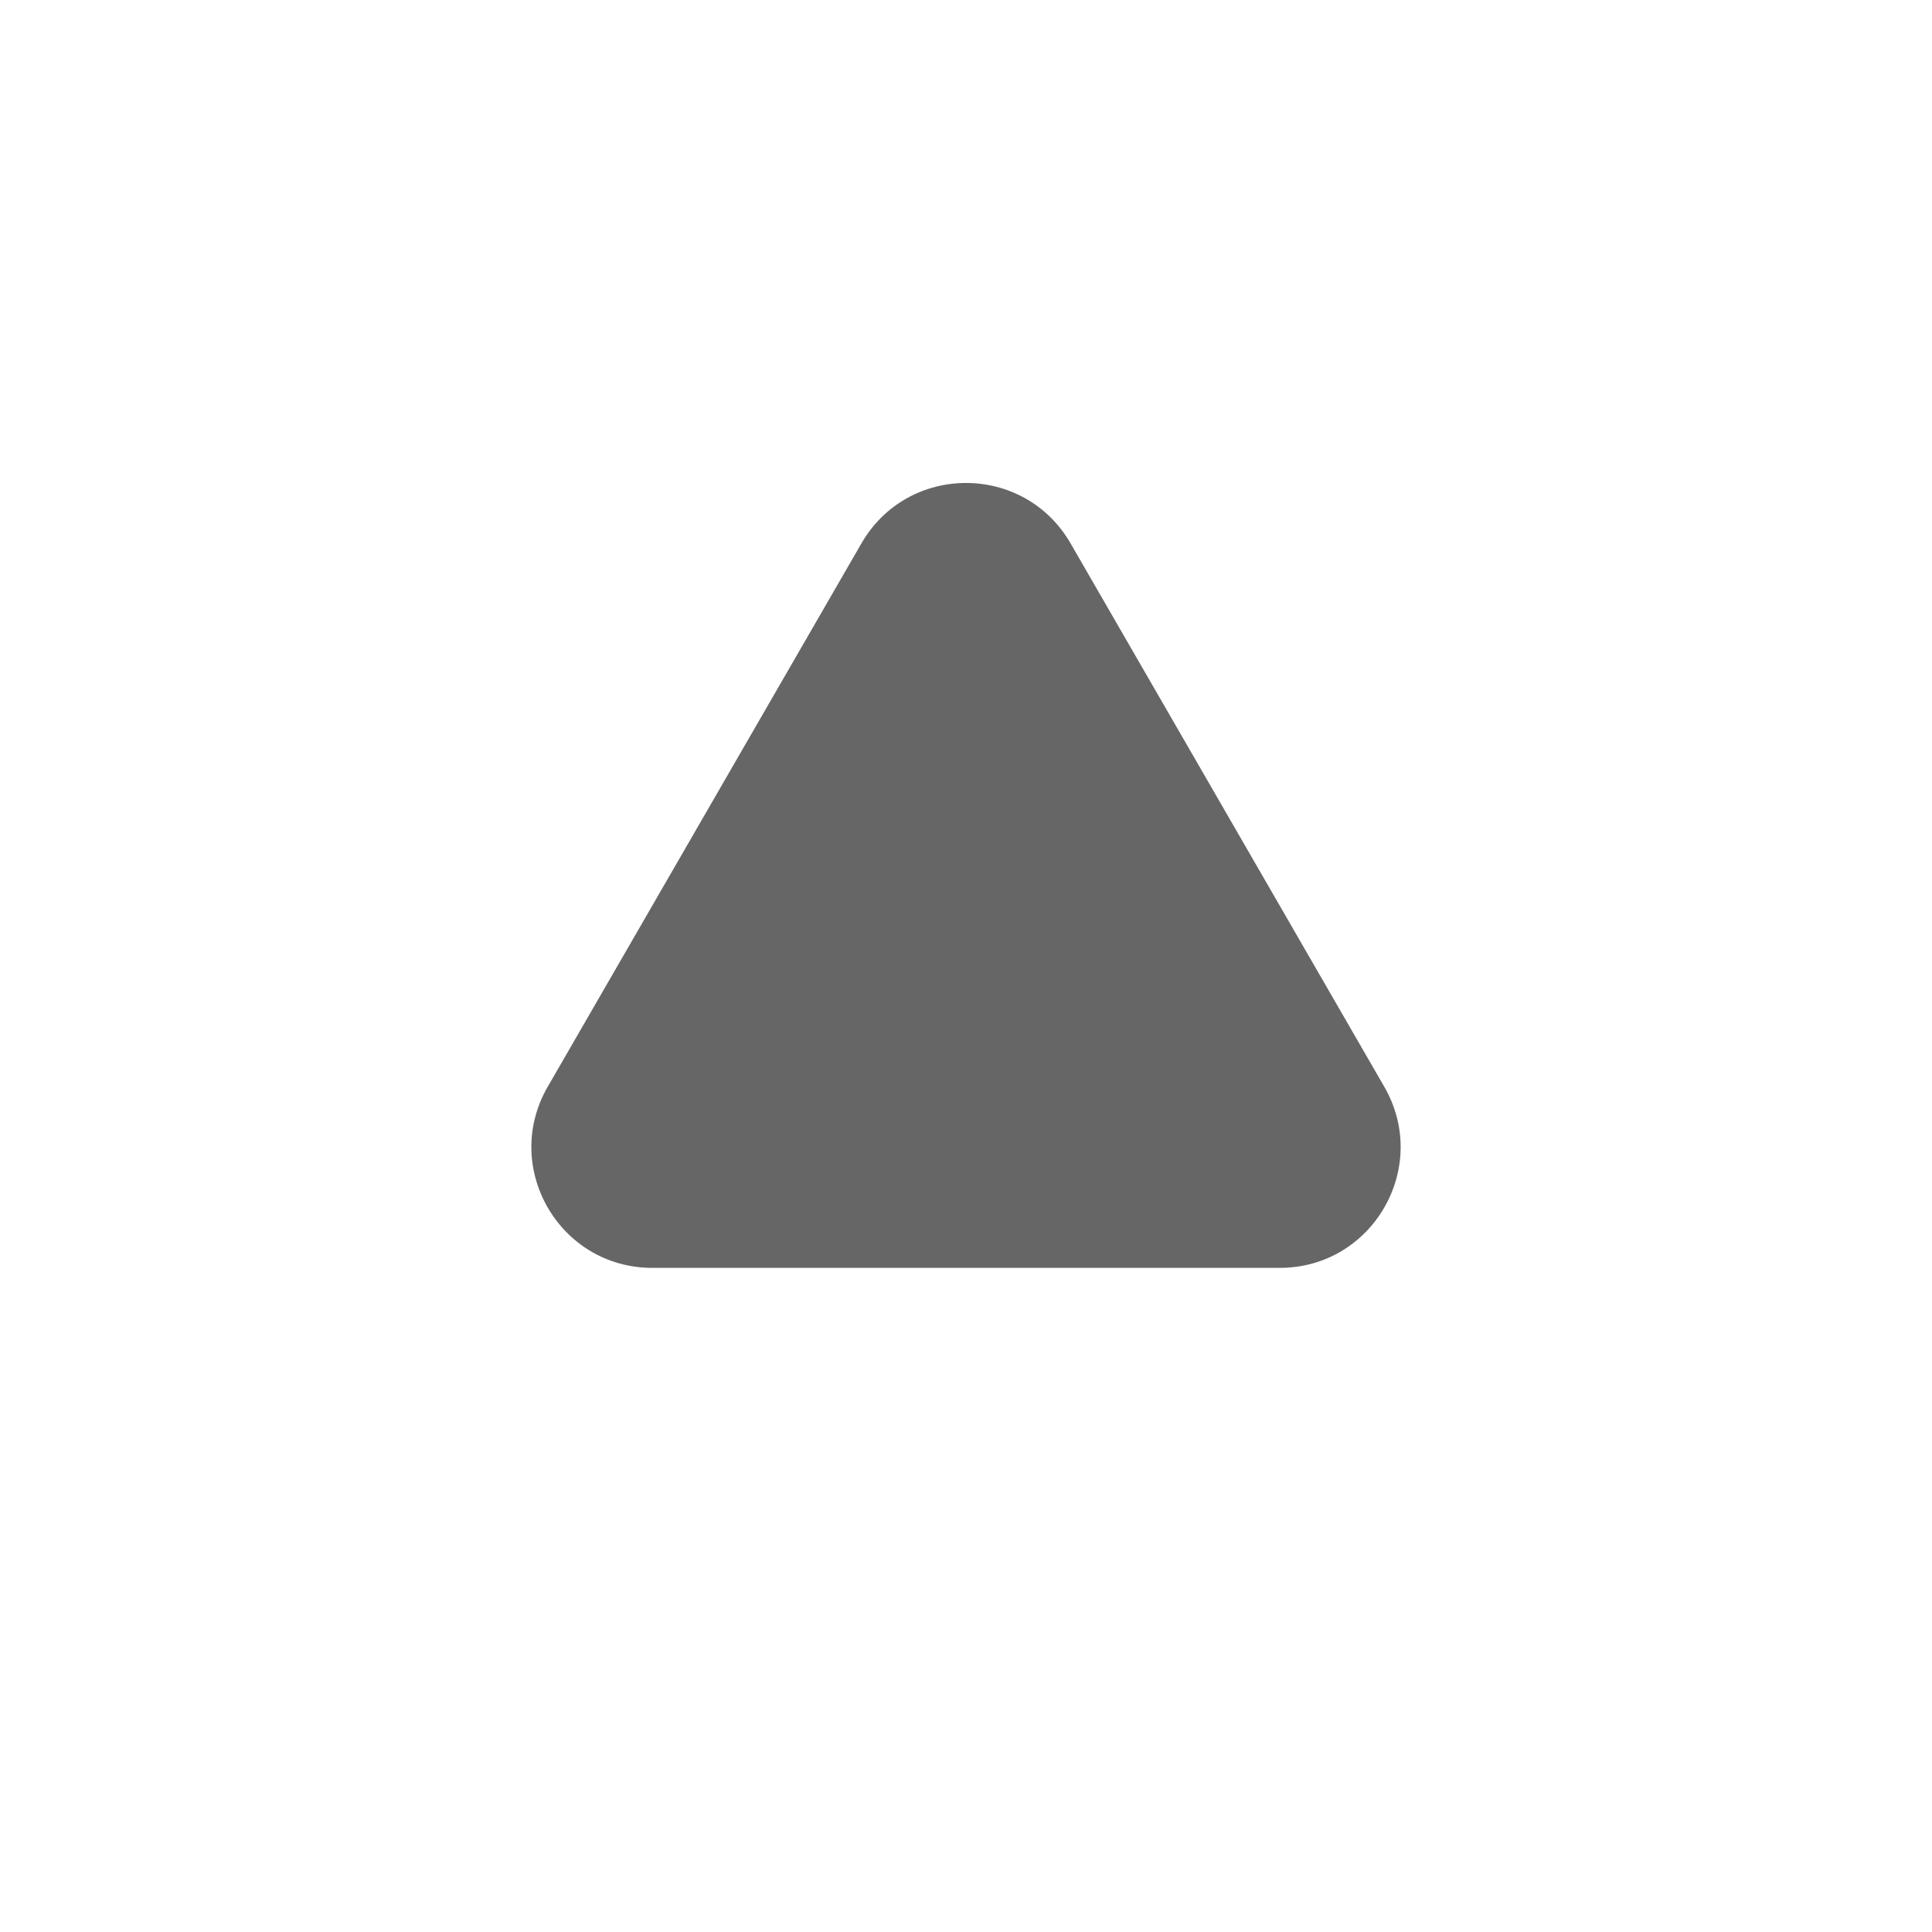
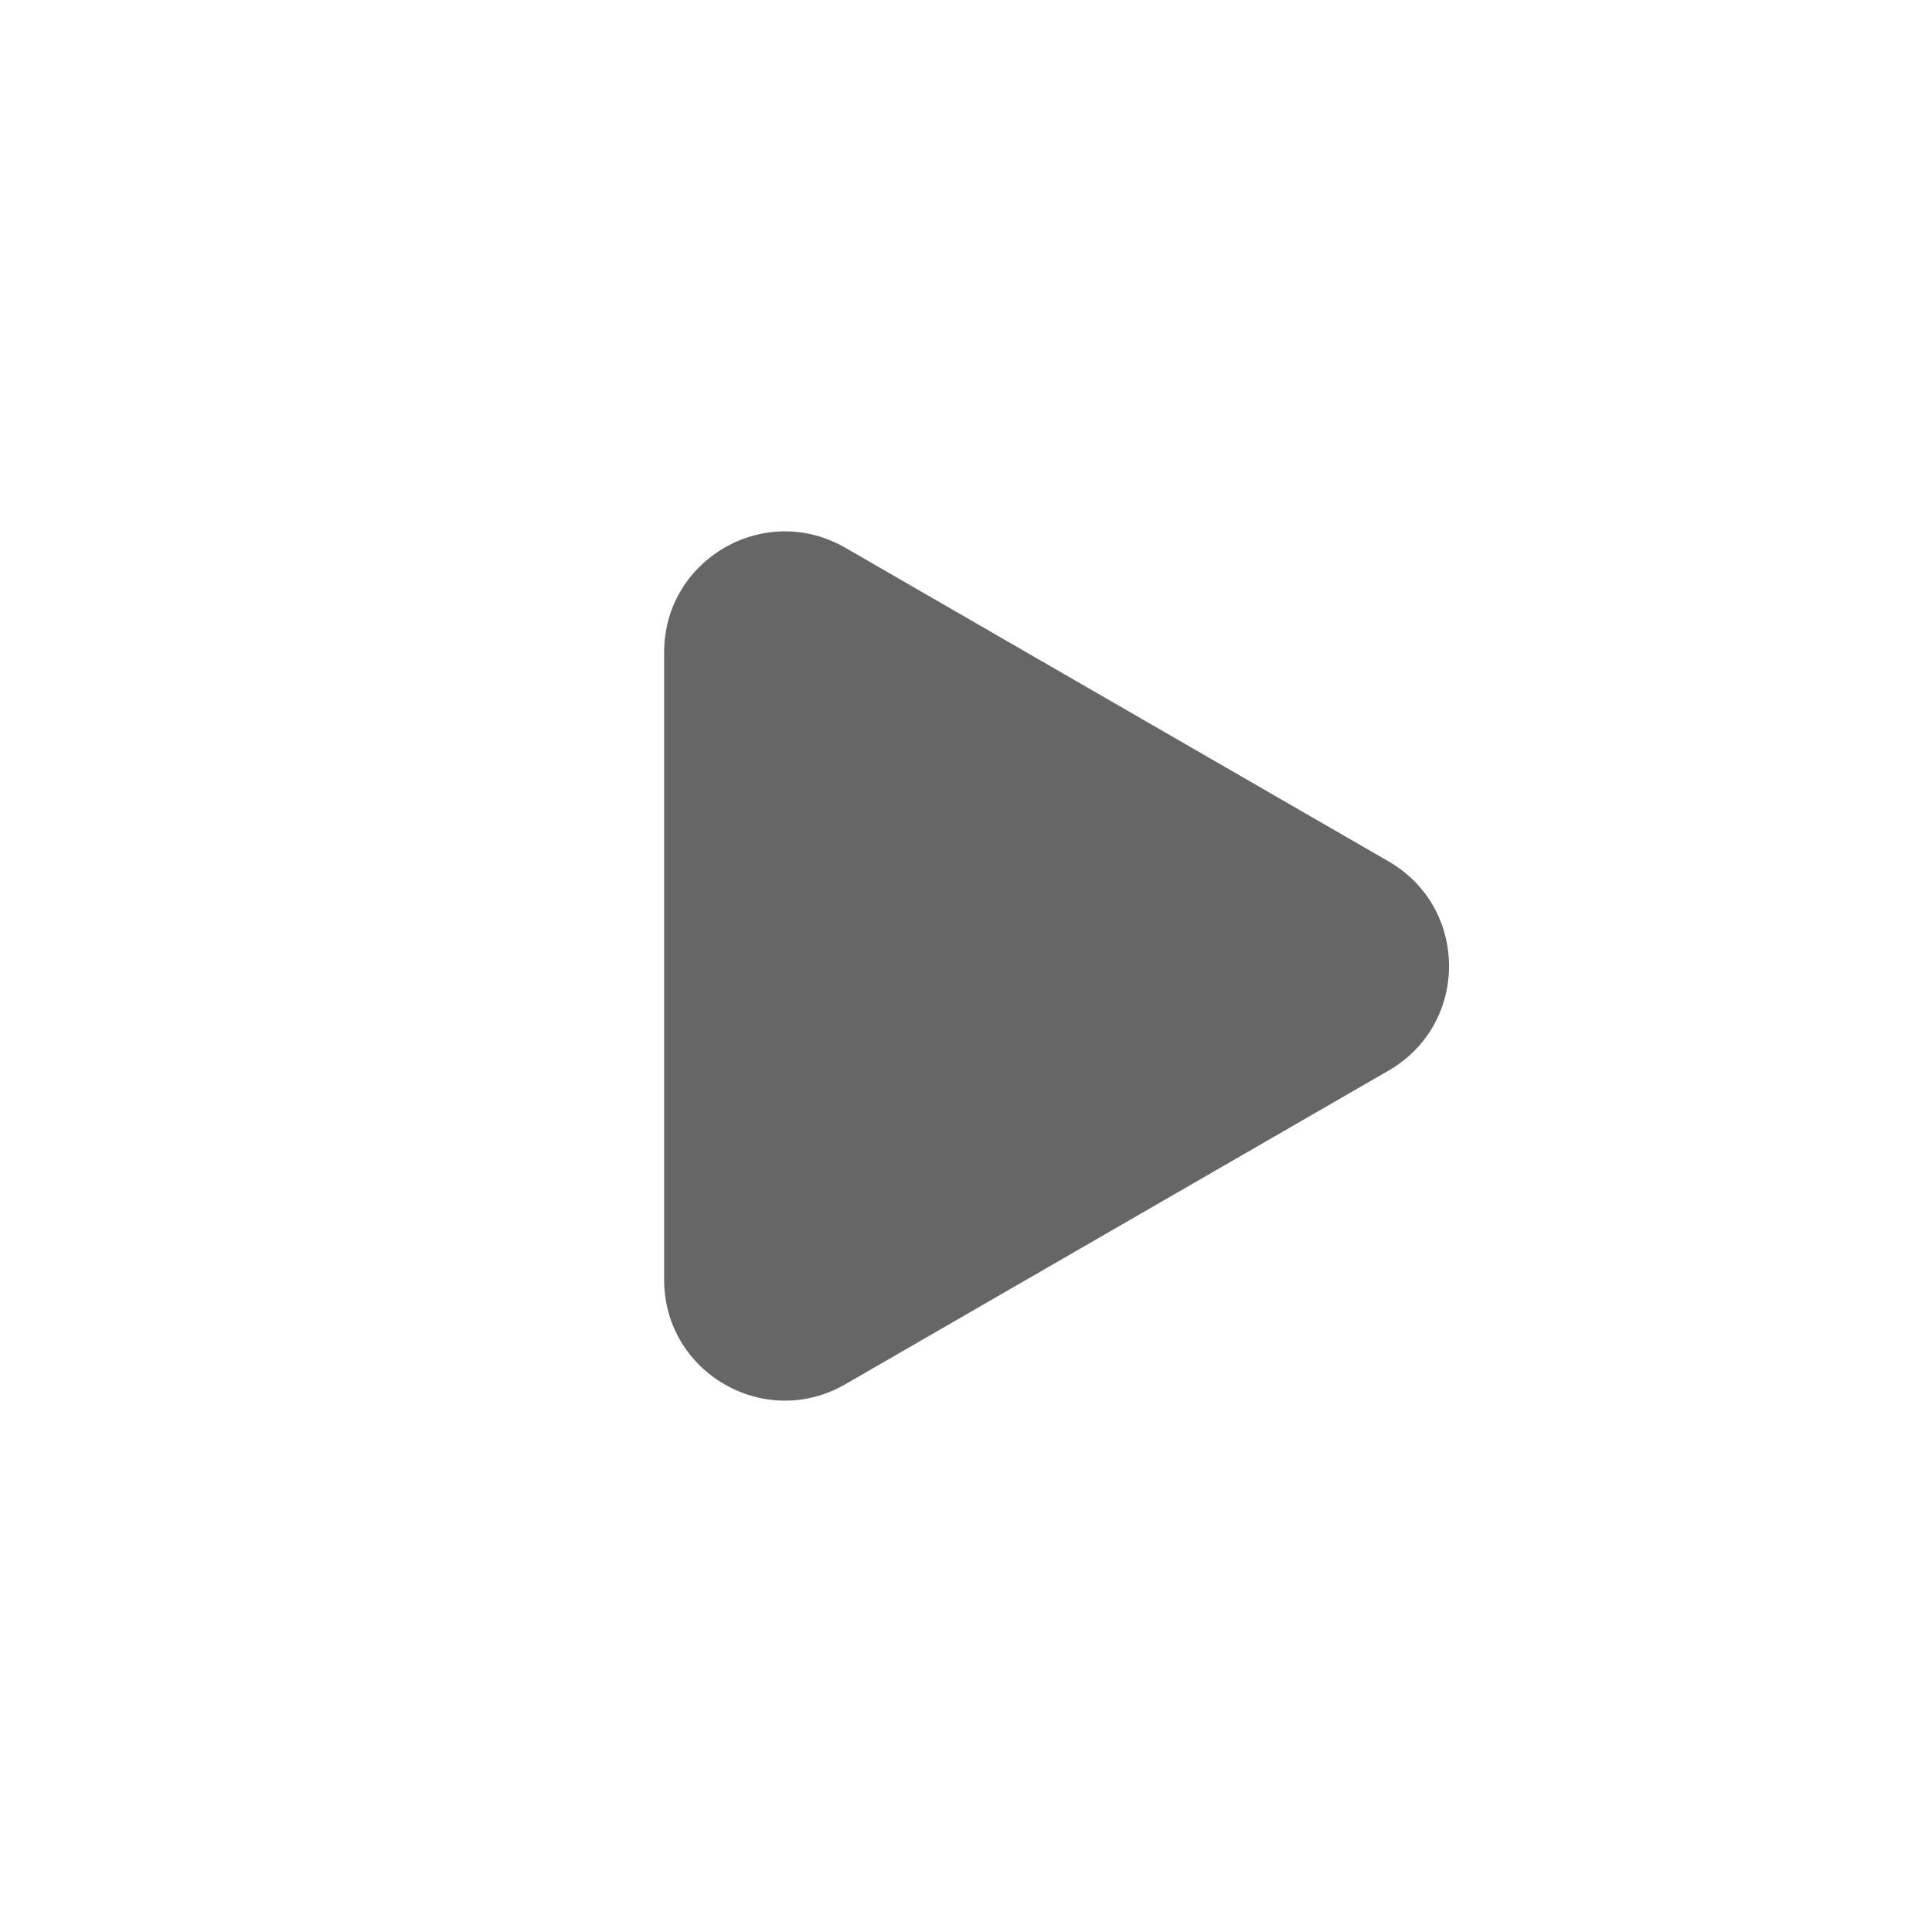
<svg xmlns="http://www.w3.org/2000/svg" width="16" height="16" viewBox="0 0 16 16" fill="none">
-   <path d="M7.134 4.5C7.519 3.833 8.481 3.833 8.866 4.5L11.464 9C11.849 9.667 11.368 10.5 10.598 10.5H5.402C4.632 10.5 4.151 9.667 4.536 9L7.134 4.5Z" fill="#666666" />
+   <g id="icon/ä¸æ">
+     <path id="Polygon 1" d="M11.5 7.134C12.167 7.519 12.167 8.481 11.5 8.866L7 11.464C6.333 11.849 5.5 11.368 5.5 10.598L5.5 5.402C5.5 4.632 6.333 4.151 7 4.536L11.5 7.134Z" fill="#666666" />
+   </g>
</svg>
